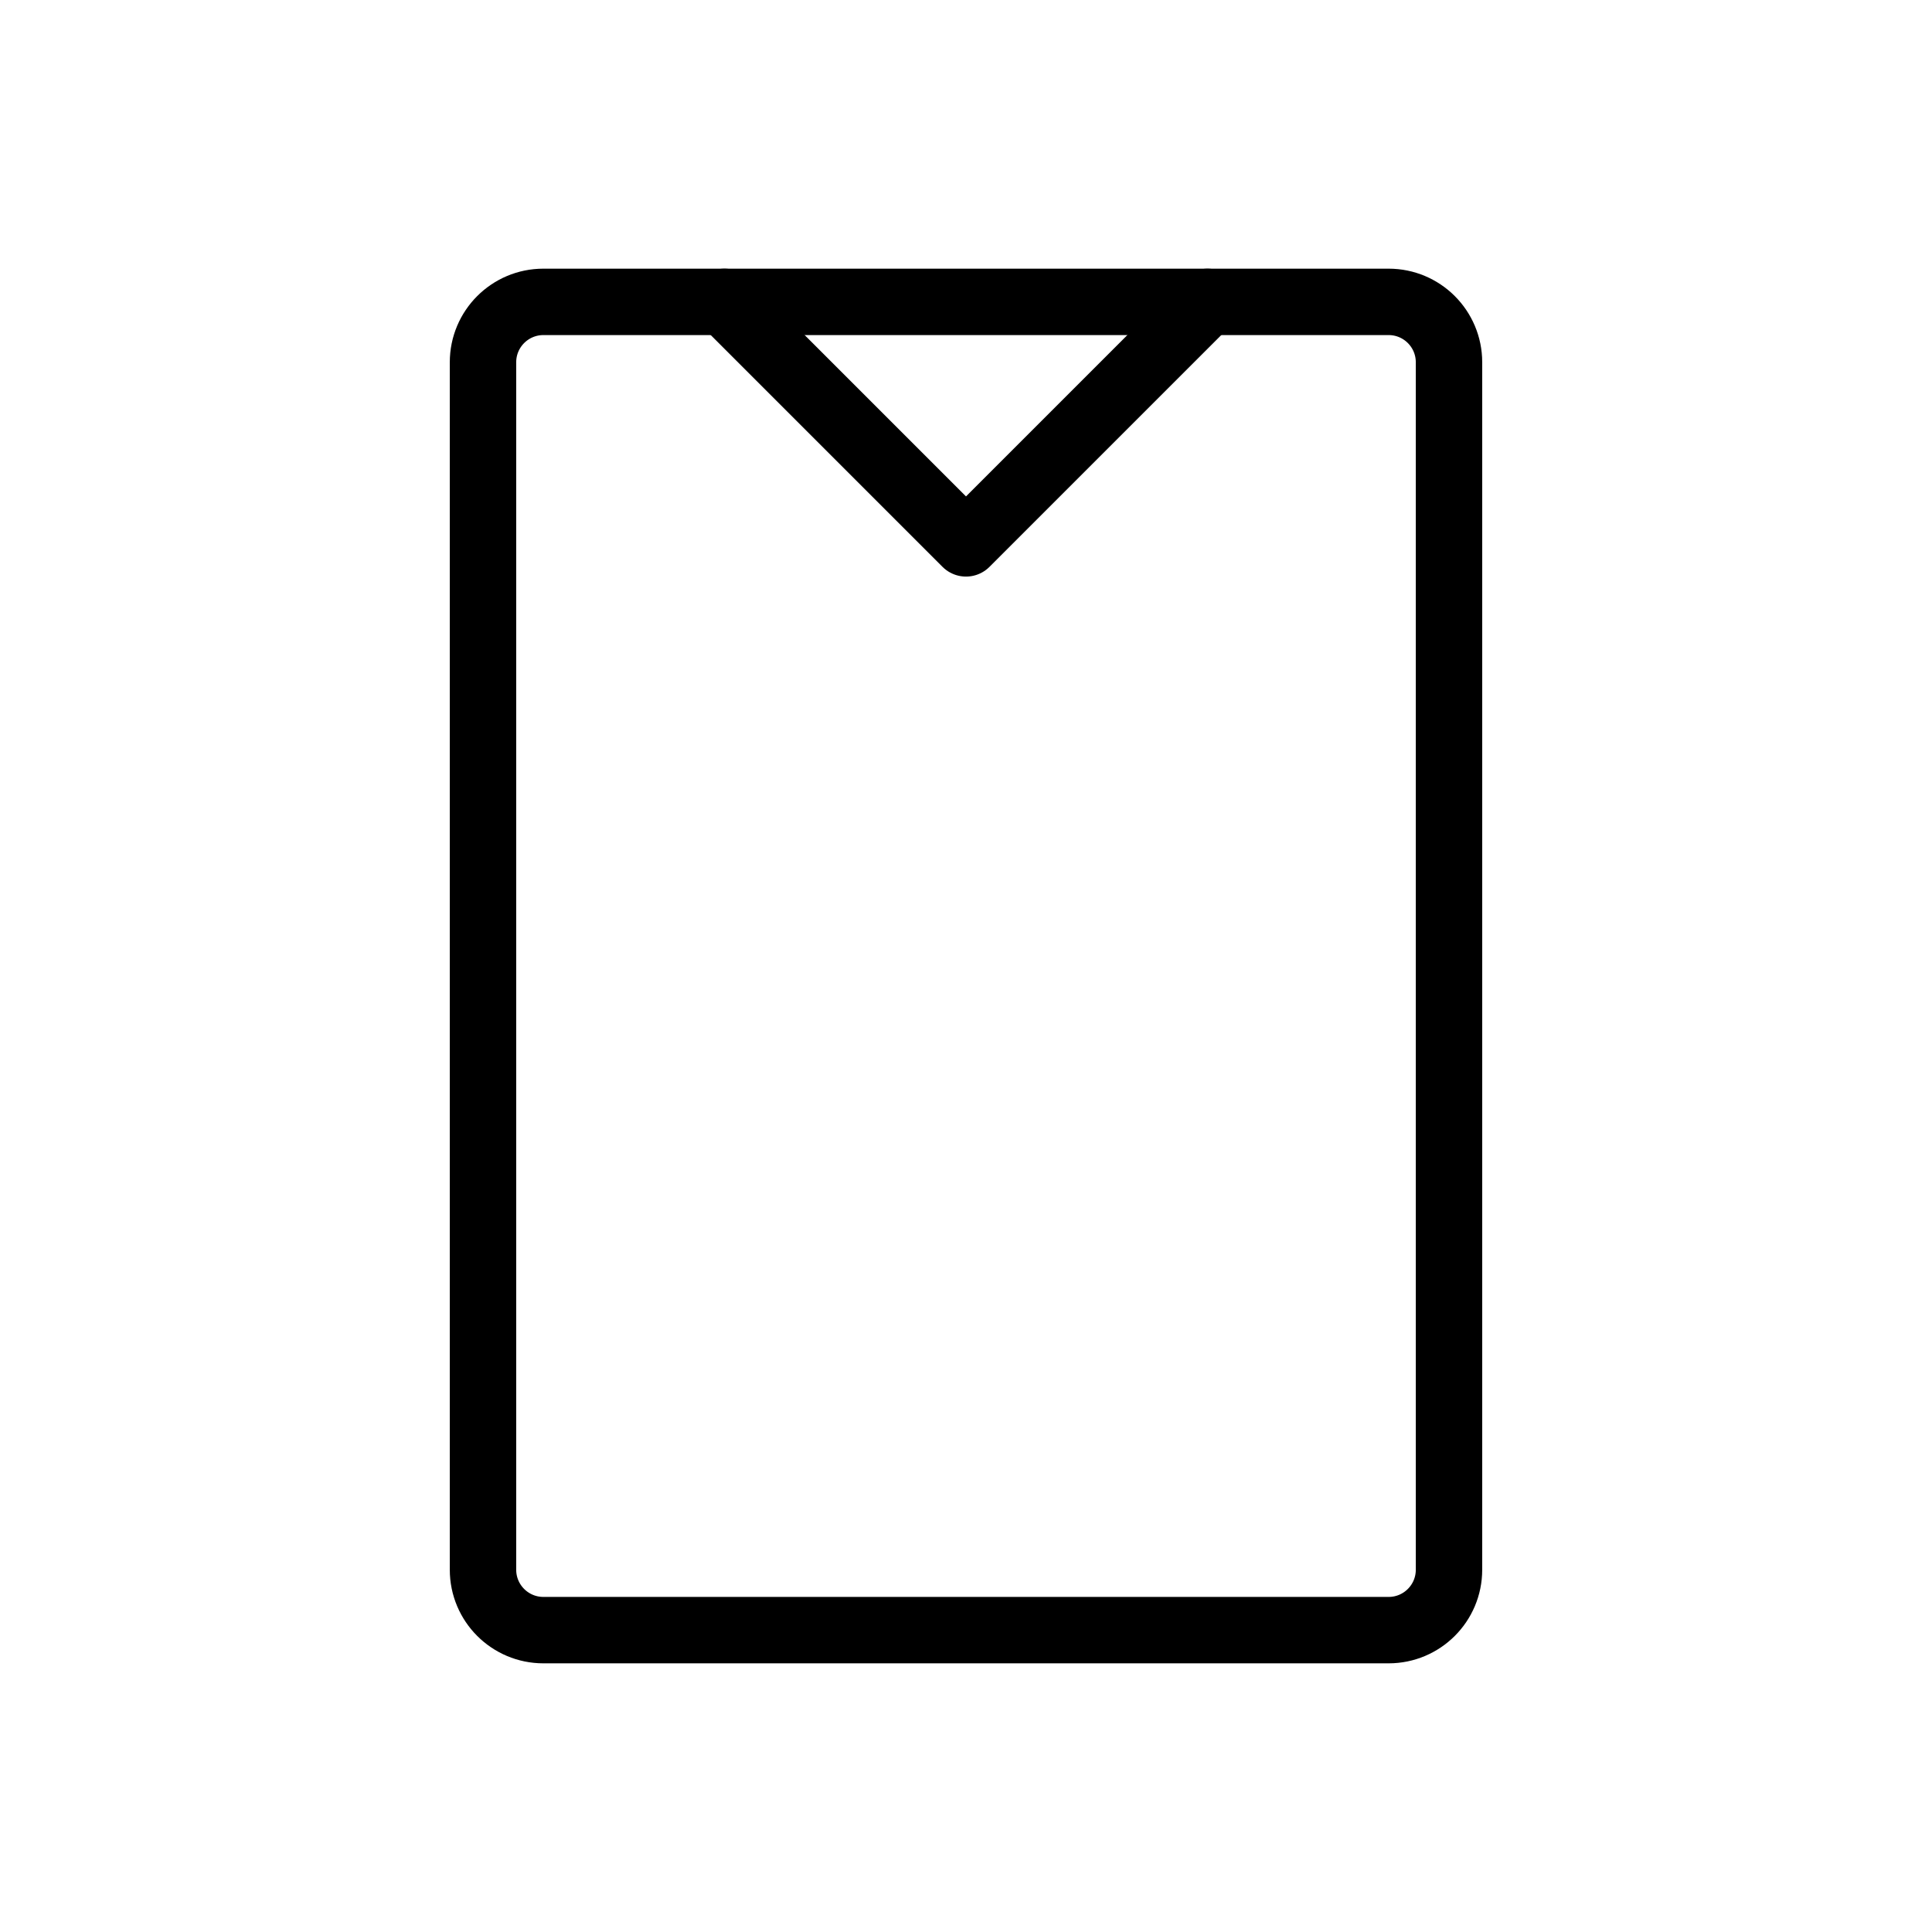
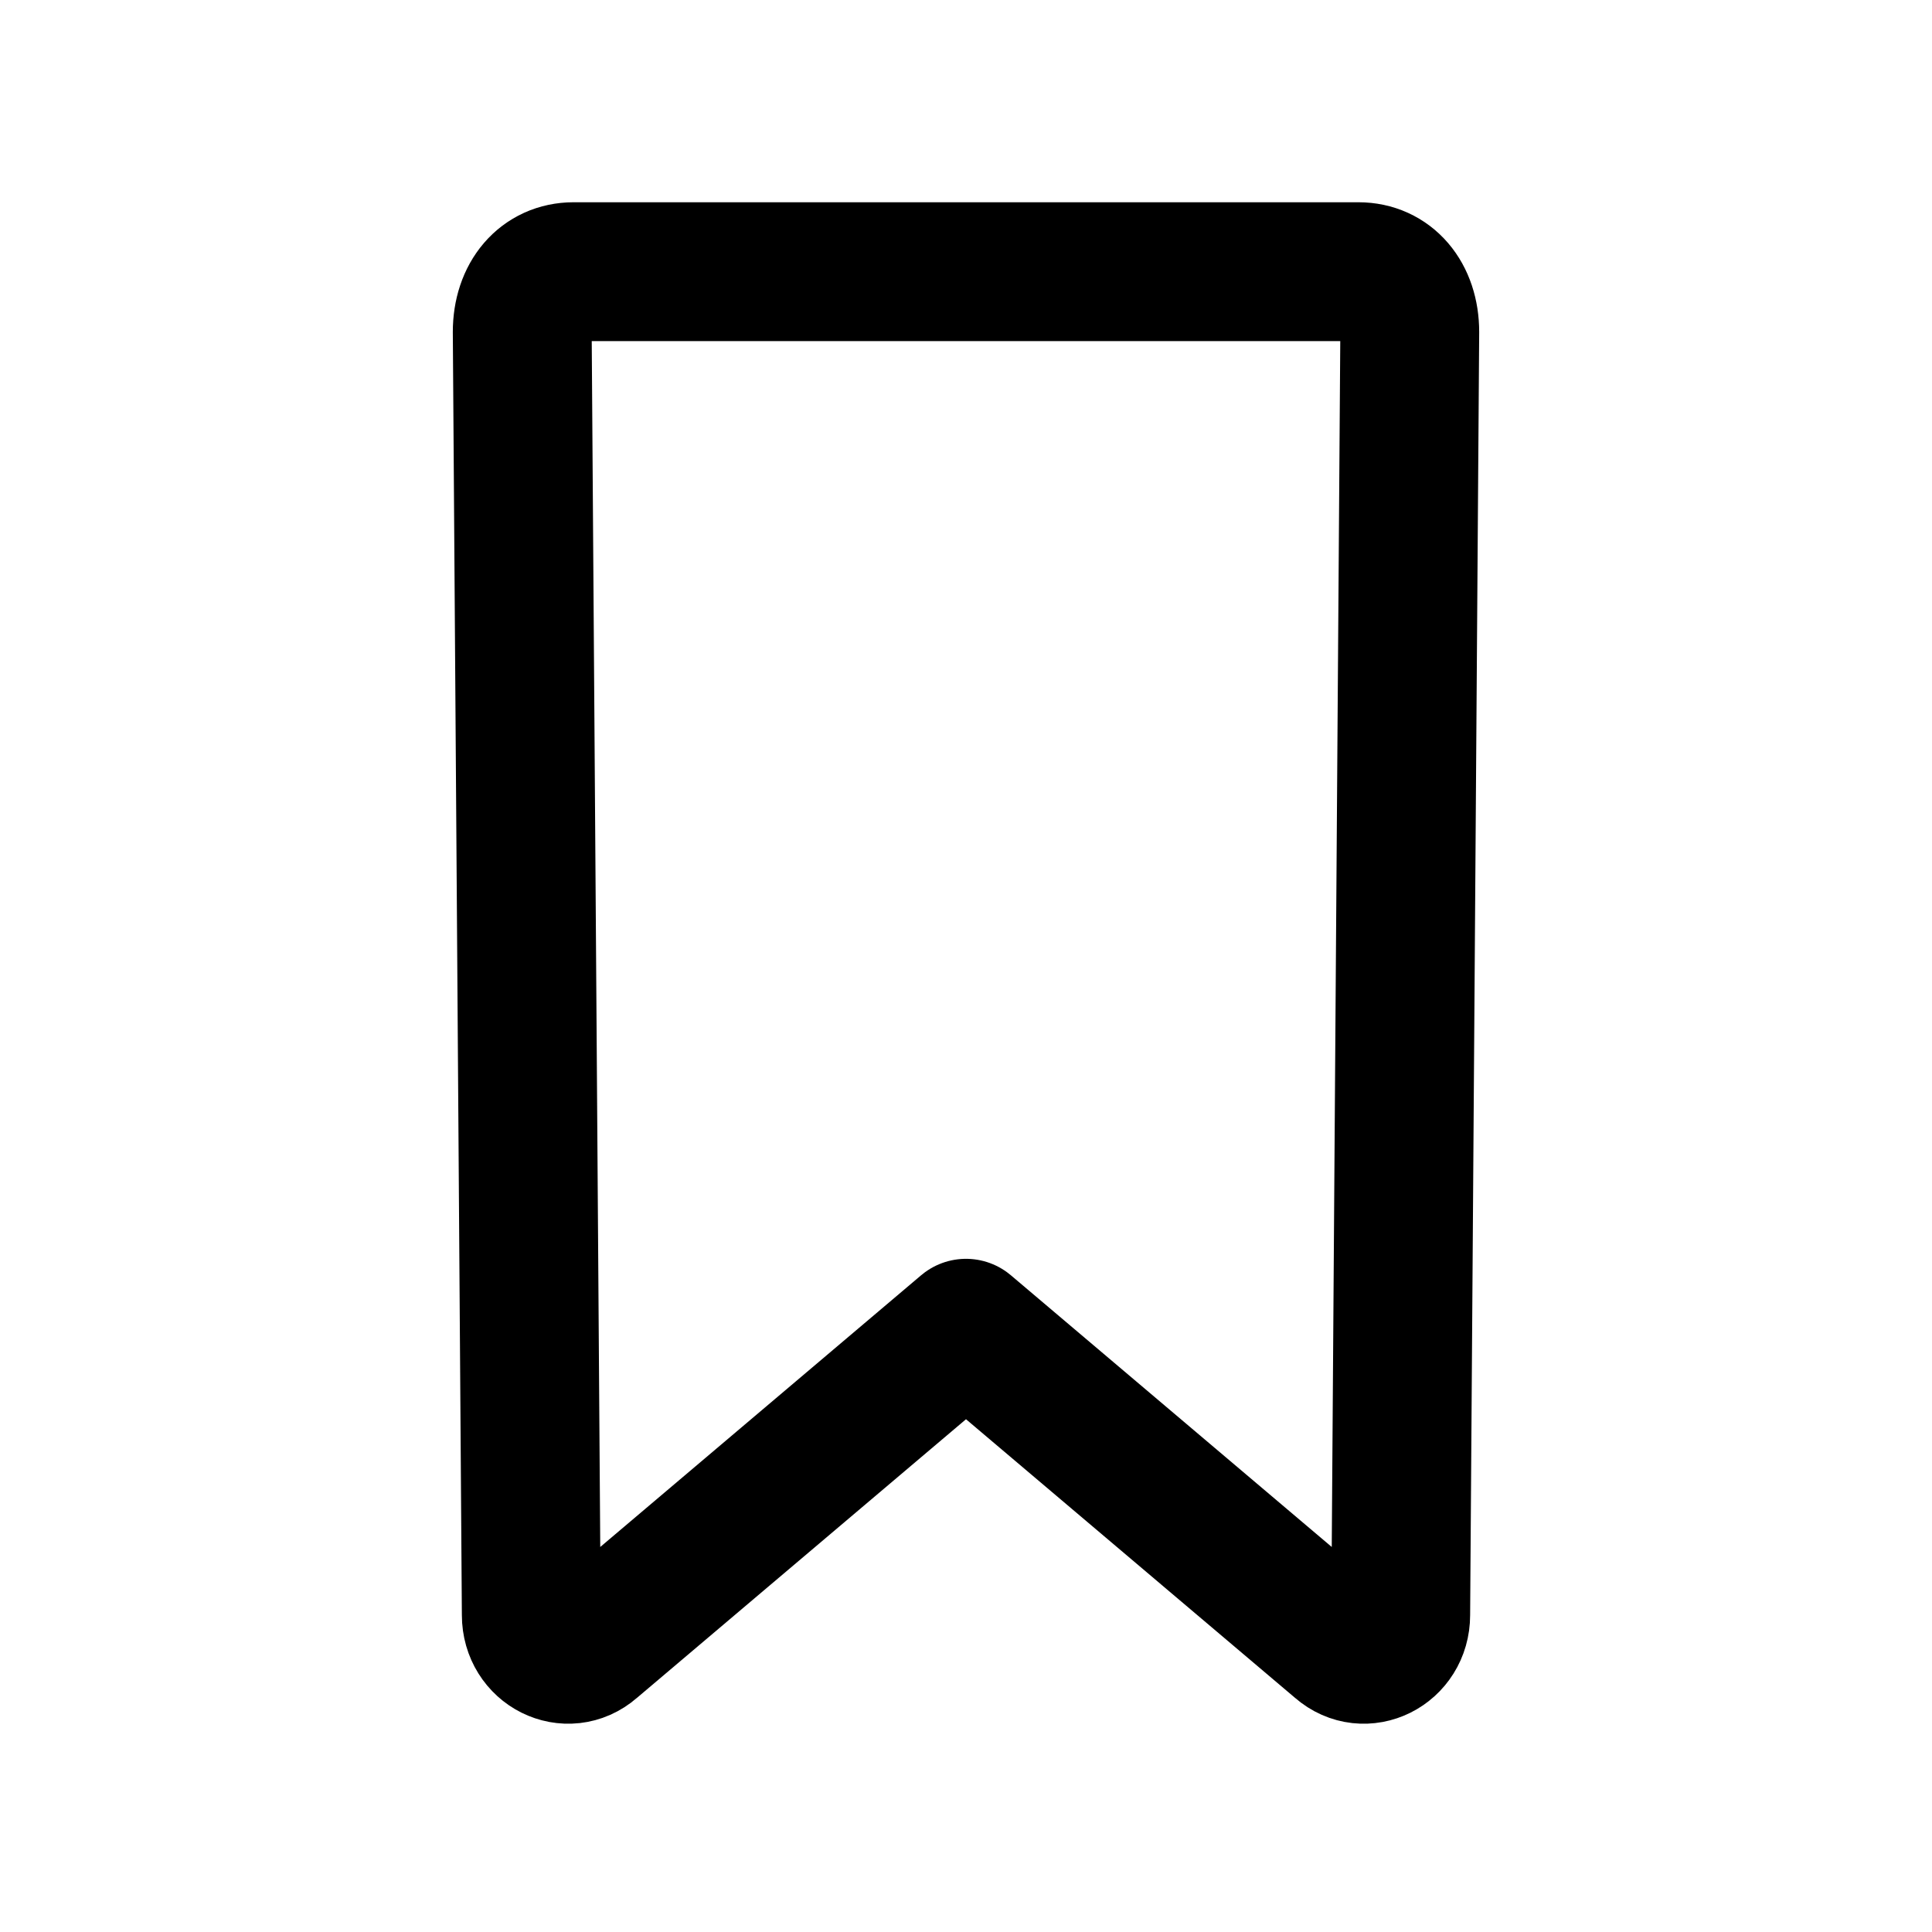
<svg xmlns="http://www.w3.org/2000/svg" viewBox="0 0 64 64" fill="none" stroke="currentColor" stroke-linecap="round" stroke-linejoin="round">
-   <rect x="16" y="10" width="32" height="44" rx="2" fill="none" stroke="#000000" stroke-width="2.2" />
-   <path d="M 24 10 L 32 18 L 40 10" fill="none" stroke="#000000" stroke-width="2.2" />
+   <path d="M 19 9 C 18 9 17.3 9.8 17.3 11 L 17.6 53.5 C 17.6 54.6 18.8 55.2 19.6 54.5 L 32 44 L 44.4 54.5 C 45.2 55.2 46.4 54.6 46.4 53.5 L 46.7 11 C 46.7 9.8 46 9 45 9 Z" fill="none" stroke="#000000" stroke-width="4.6" />
</svg>
